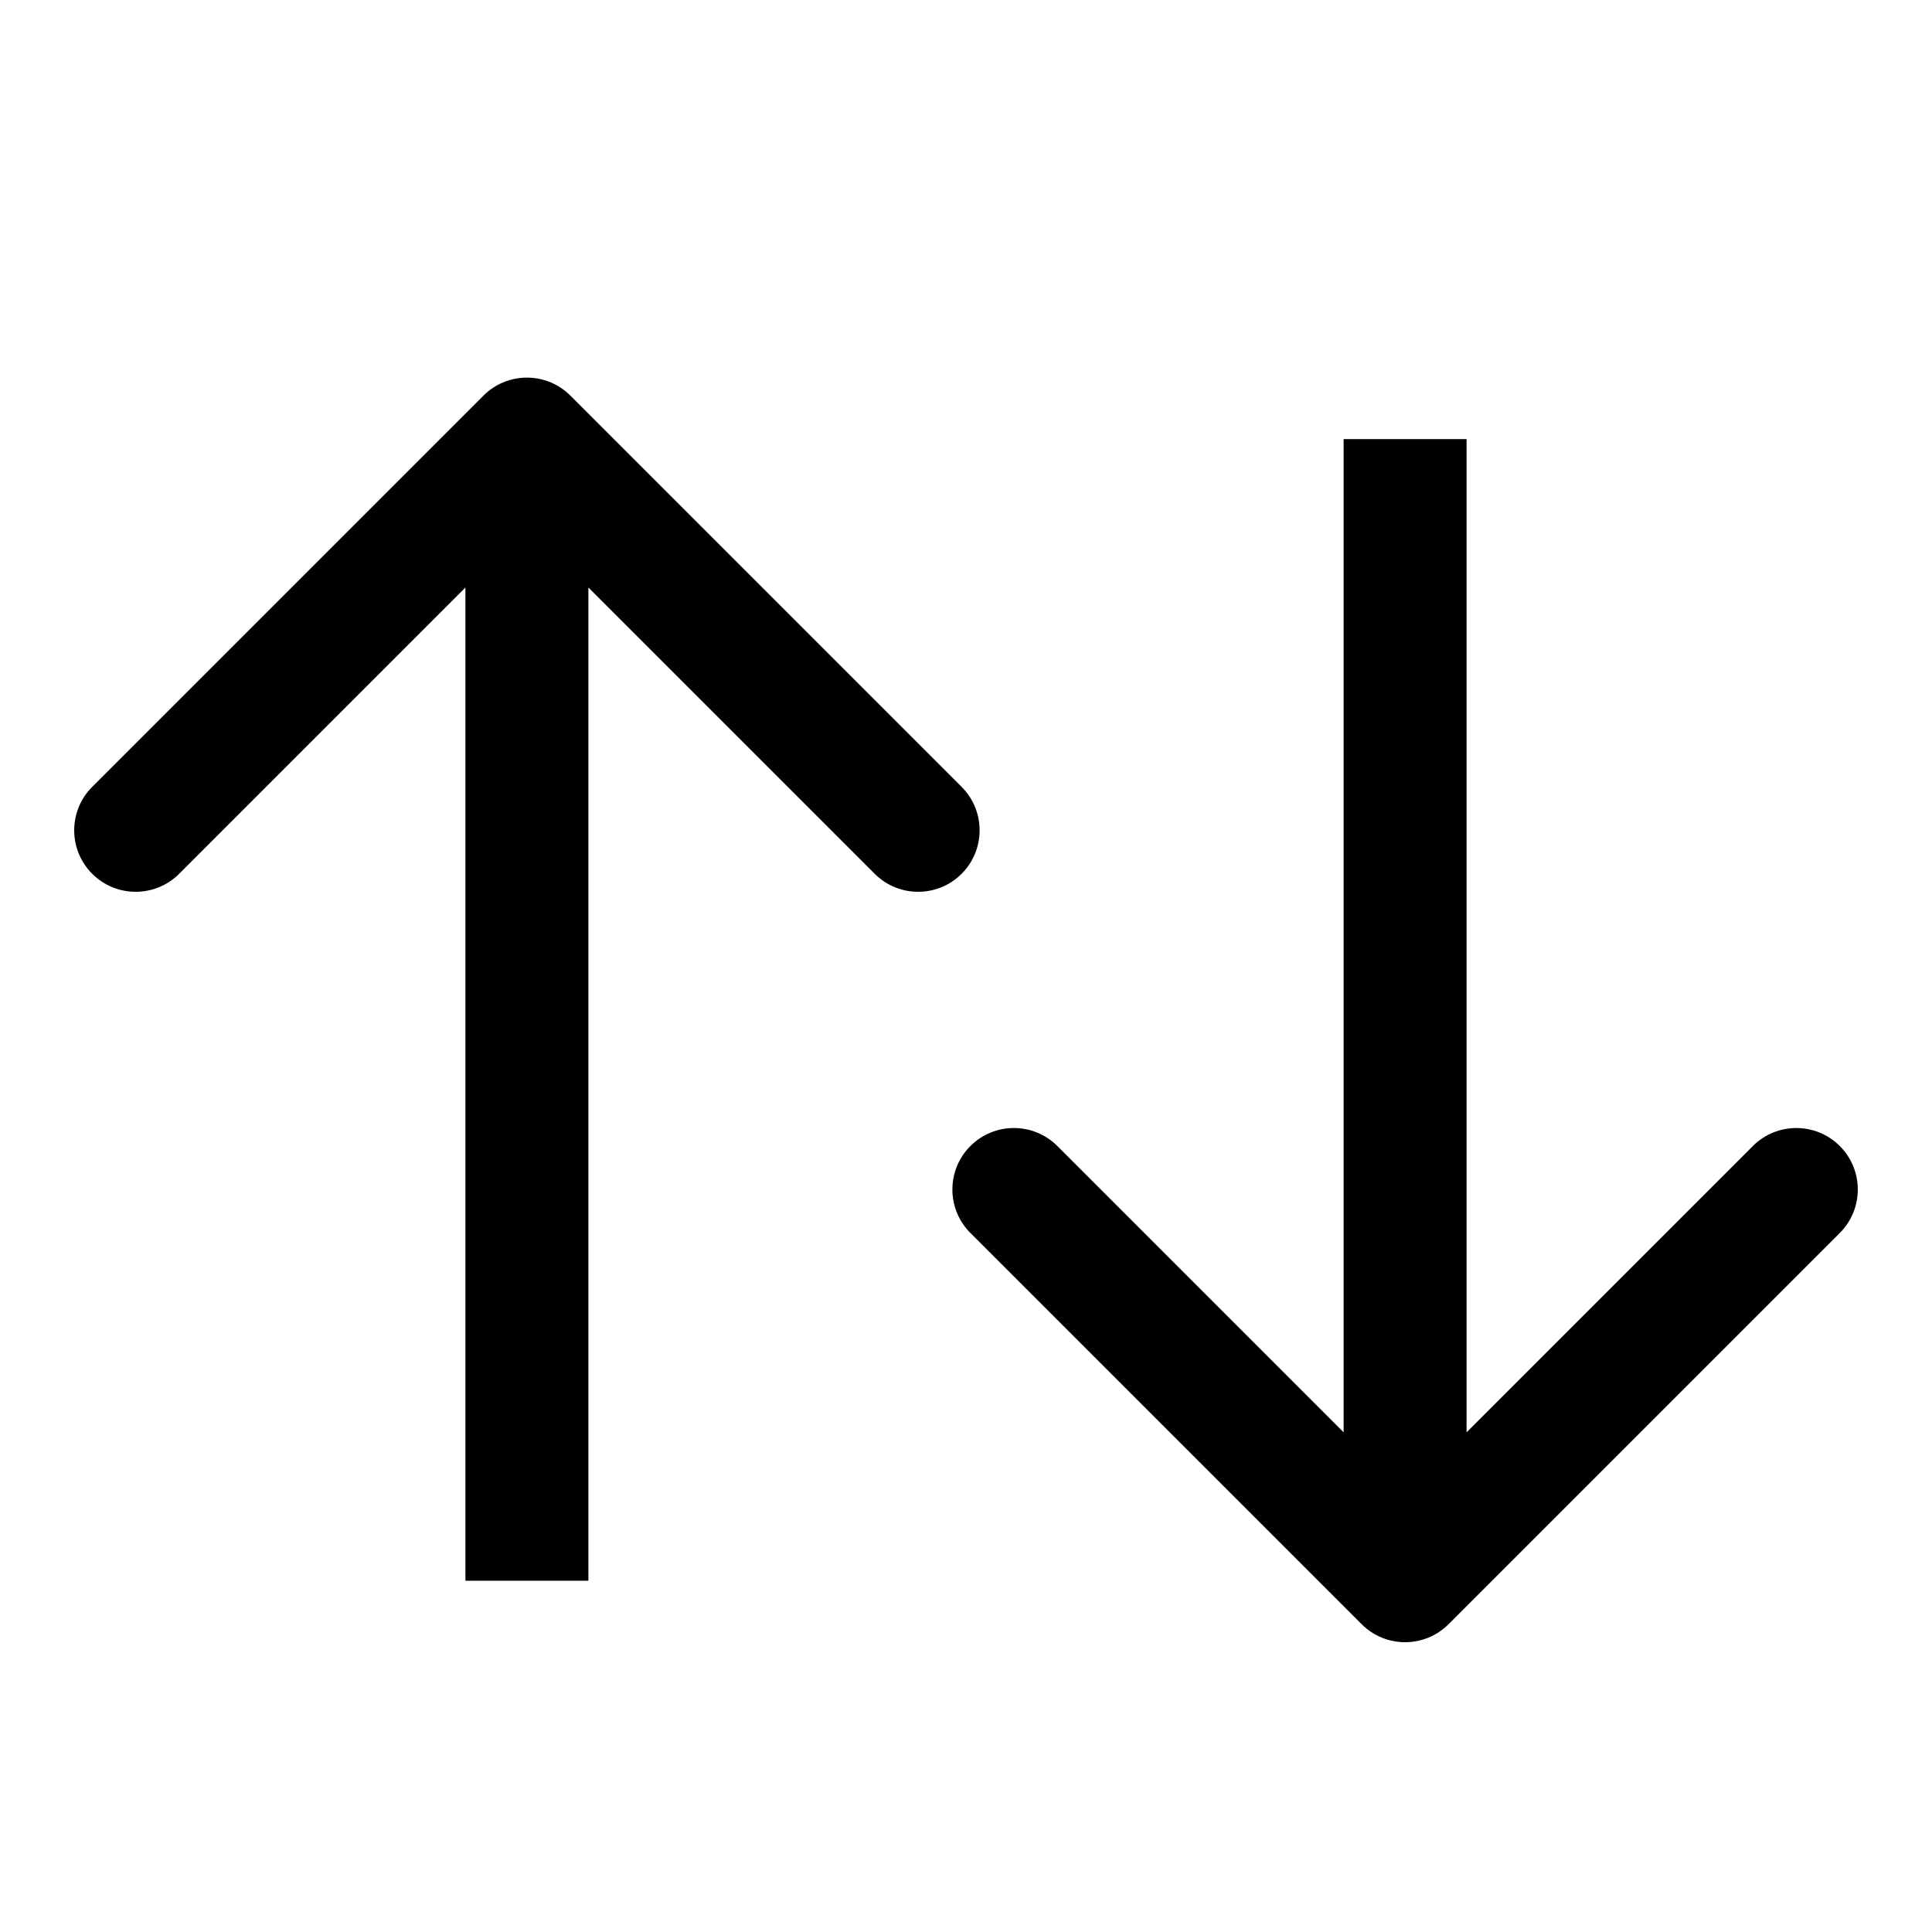
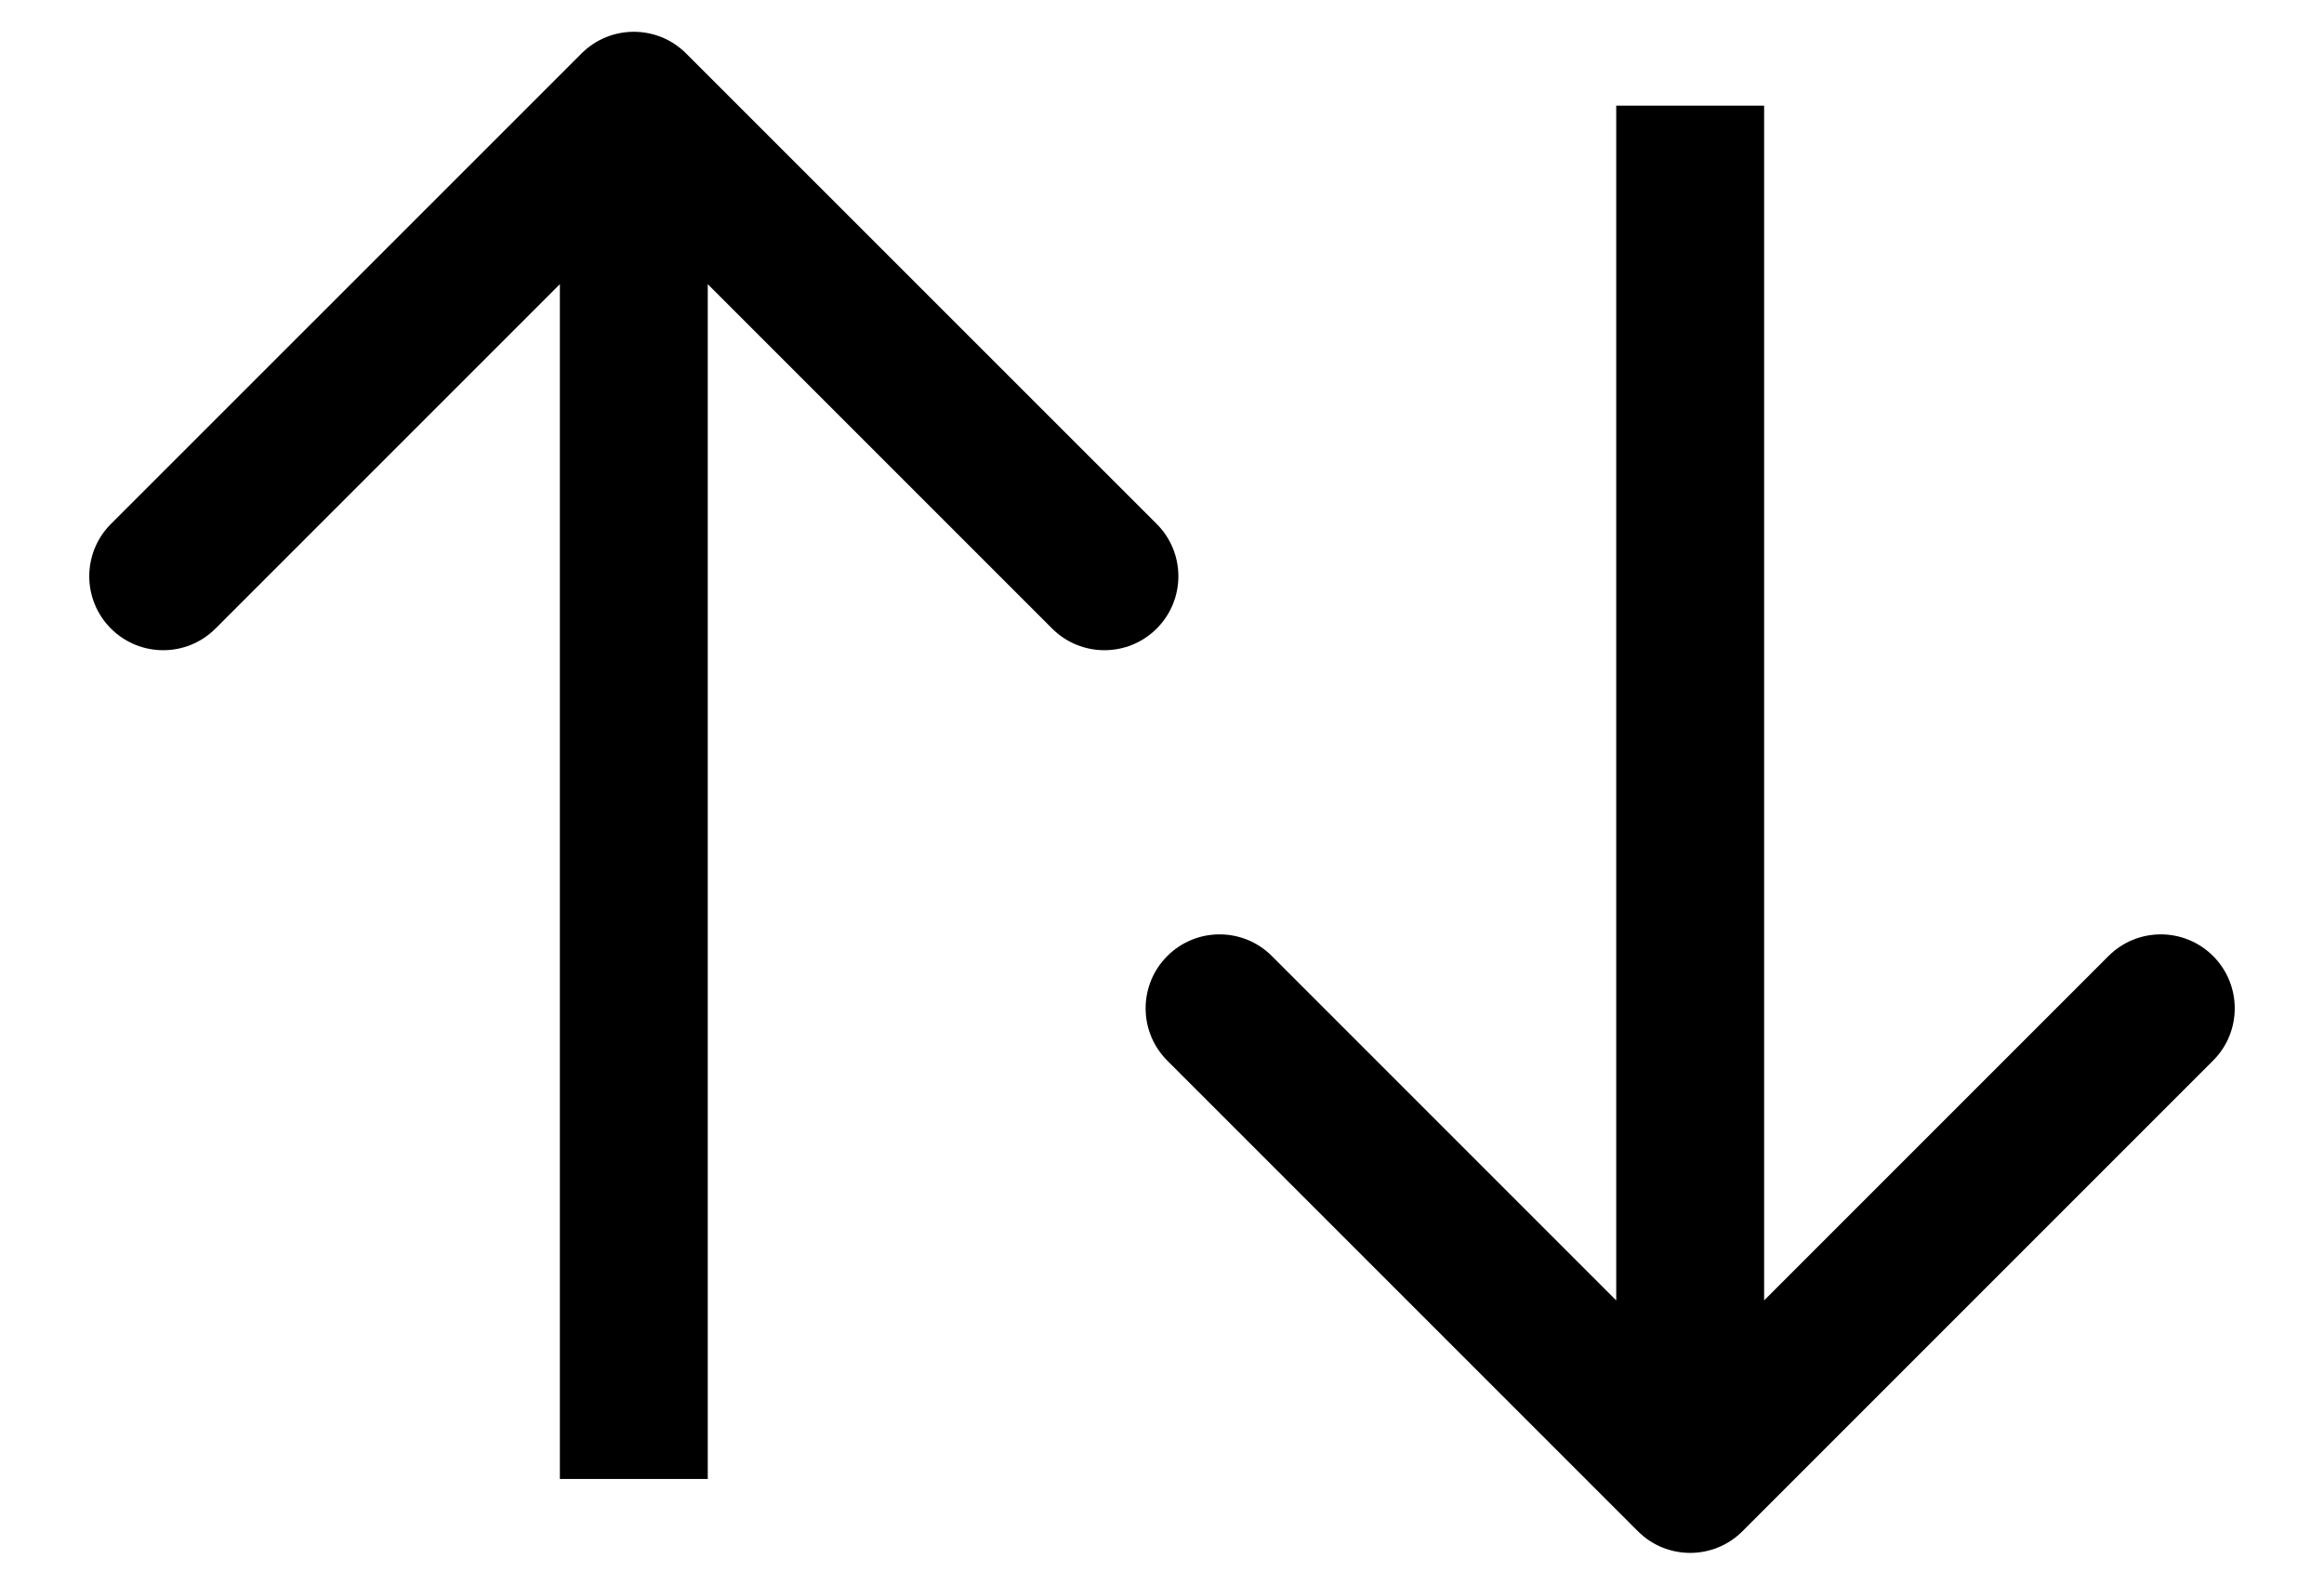
- <svg xmlns="http://www.w3.org/2000/svg" width="22" height="22" fill="none">
-   <path d="M15.505 18.495a.7.7 0 00.99 0l4.455-4.455a.7.7 0 10-.99-.99L16 17.01l-3.96-3.96a.7.7 0 10-.99.99l4.455 4.455zM15.3 5v13h1.4V5h-1.4zM6.495 4.505a.7.7 0 00-.99 0L1.05 8.96a.7.7 0 00.99.99L6 5.99l3.96 3.96a.7.7 0 10.99-.99L6.495 4.505zM6.7 18V5H5.3v13h1.4z" fill="currentColor" />
+ <svg xmlns="http://www.w3.org/2000/svg" width="22" height="15" fill="none">
+   <path d="M15.505 14.495a.7.7 0 00.99 0l4.455-4.455a.7.7 0 10-.99-.99L16 13.01l-3.96-3.96a.7.7 0 10-.99.99l4.455 4.455zM15.3 1v13h1.4V1h-1.4zM6.495.506a.7.7 0 00-.99 0L1.05 4.96a.7.7 0 00.99.99L6 1.99l3.96 3.96a.7.7 0 10.99-.99L6.495.506zM6.7 14V1H5.3v13h1.4z" fill="#000" />
</svg>
